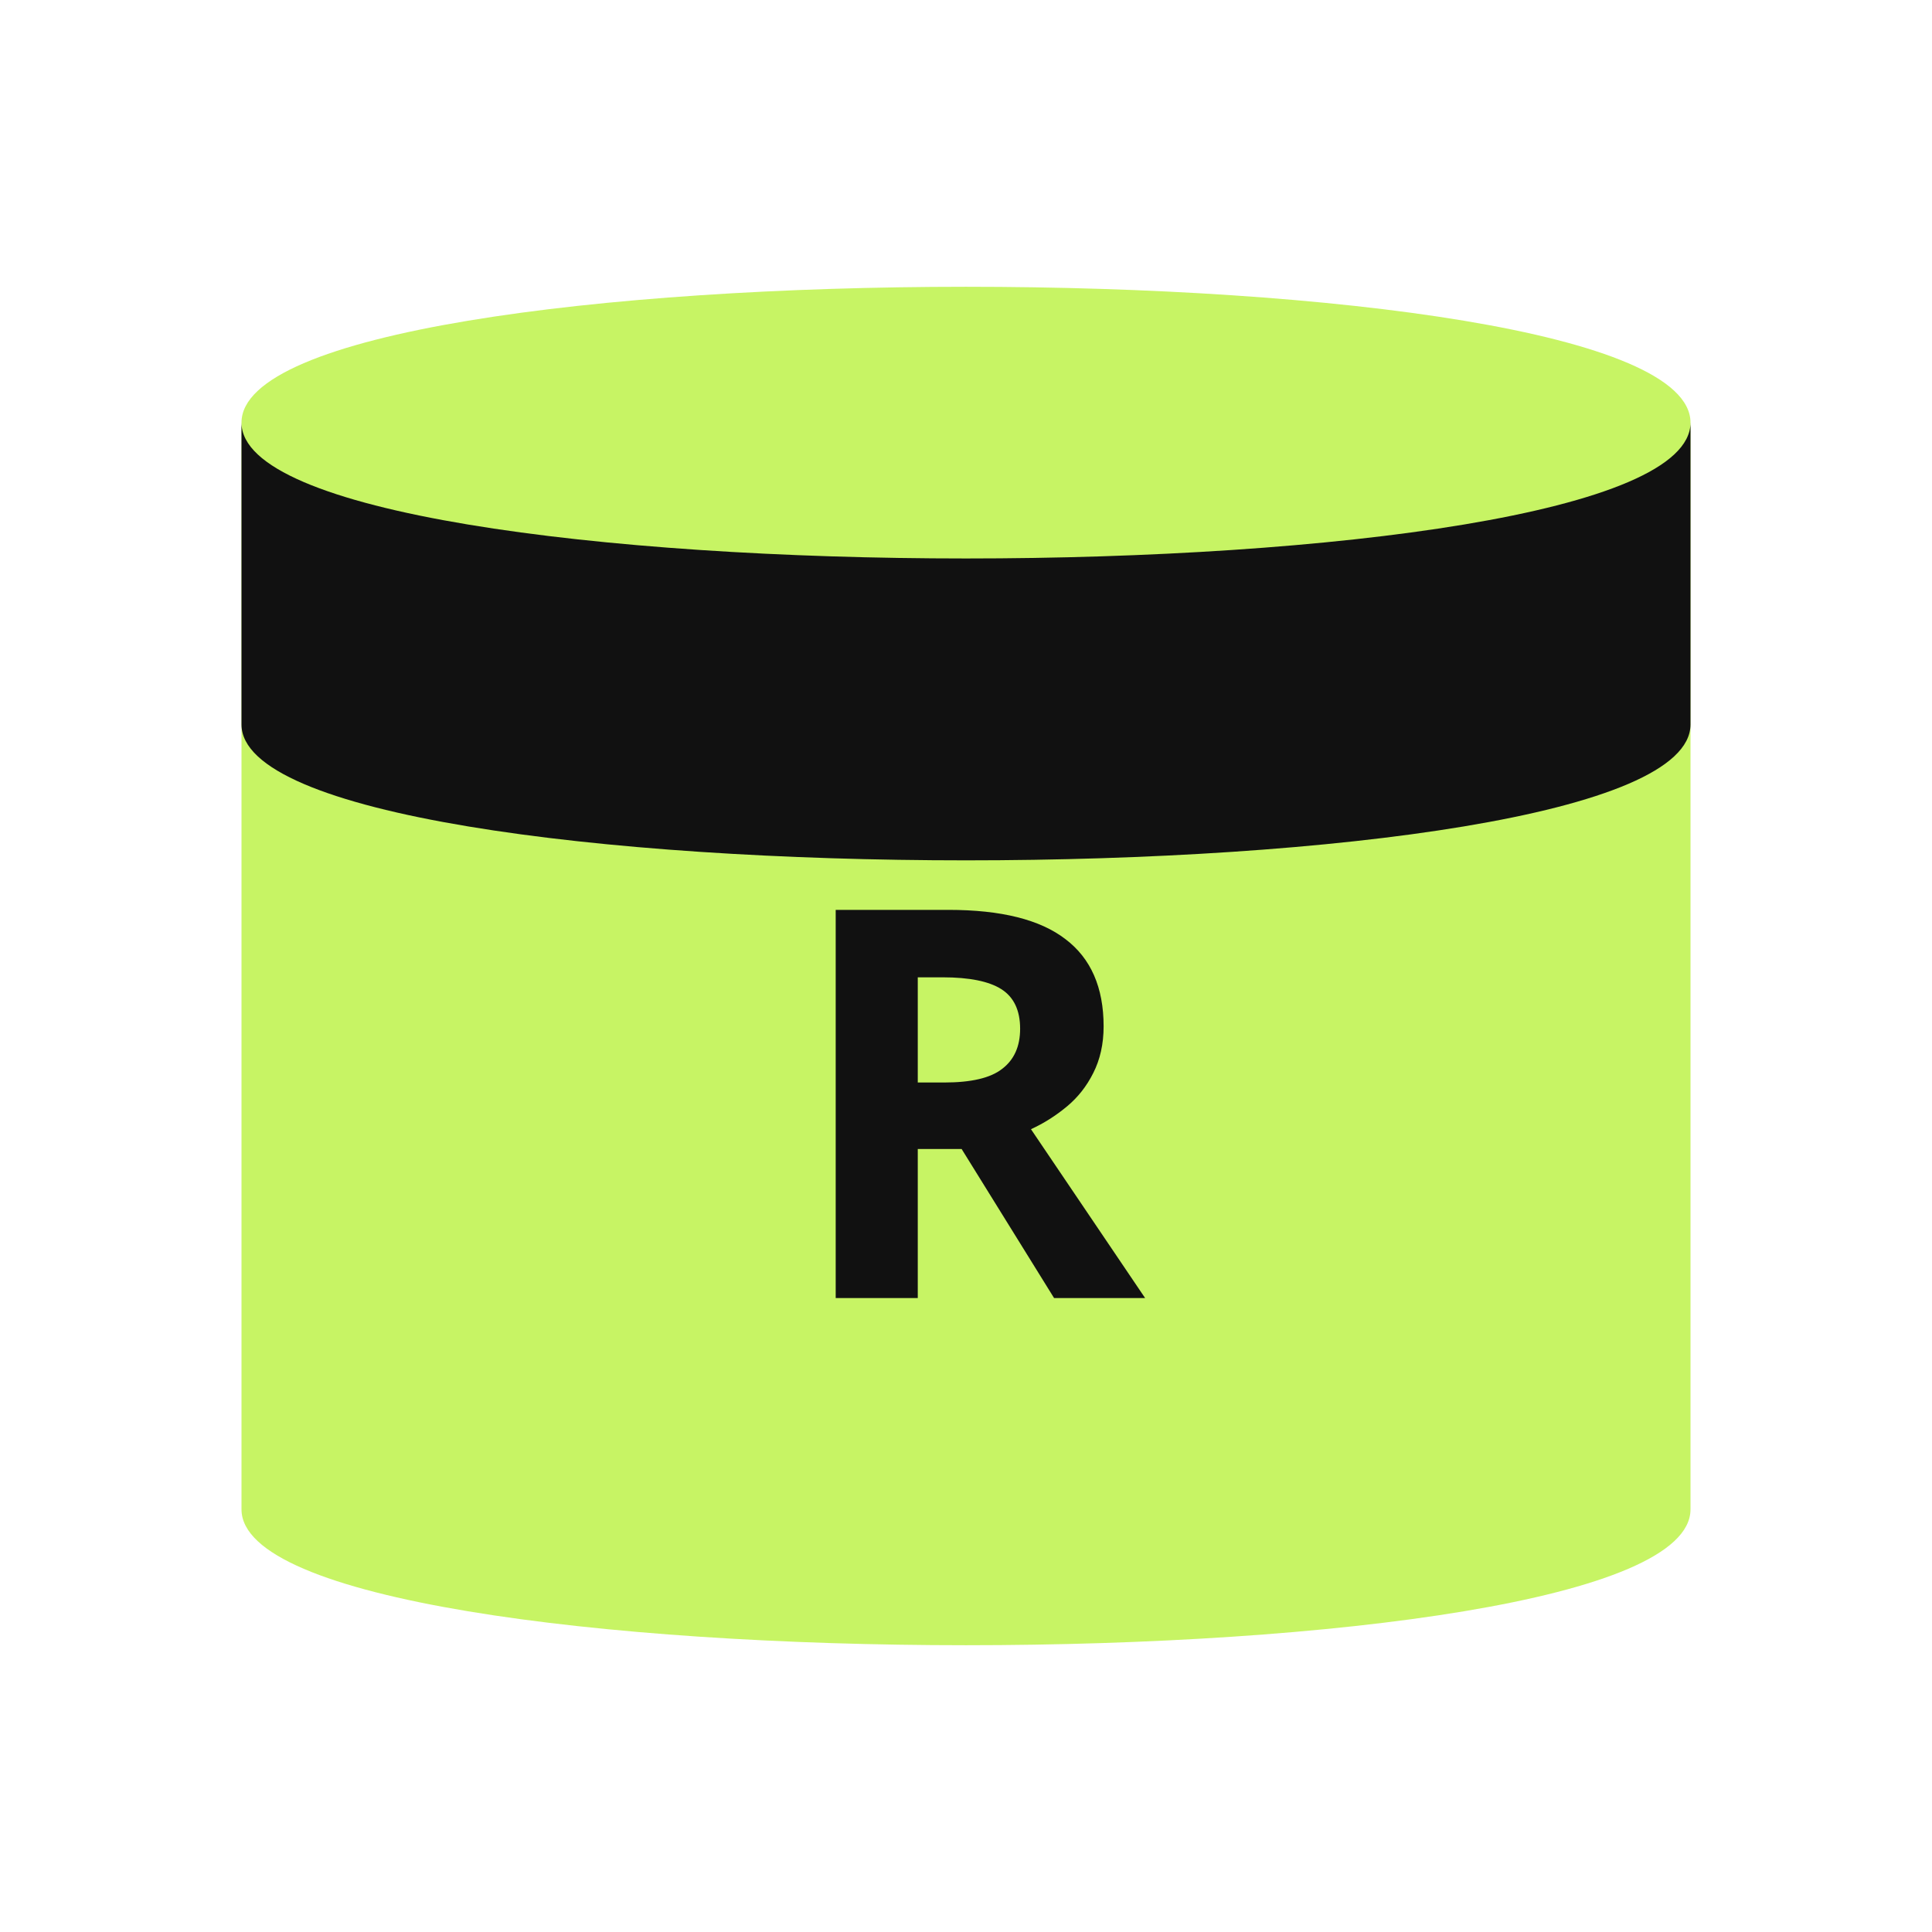
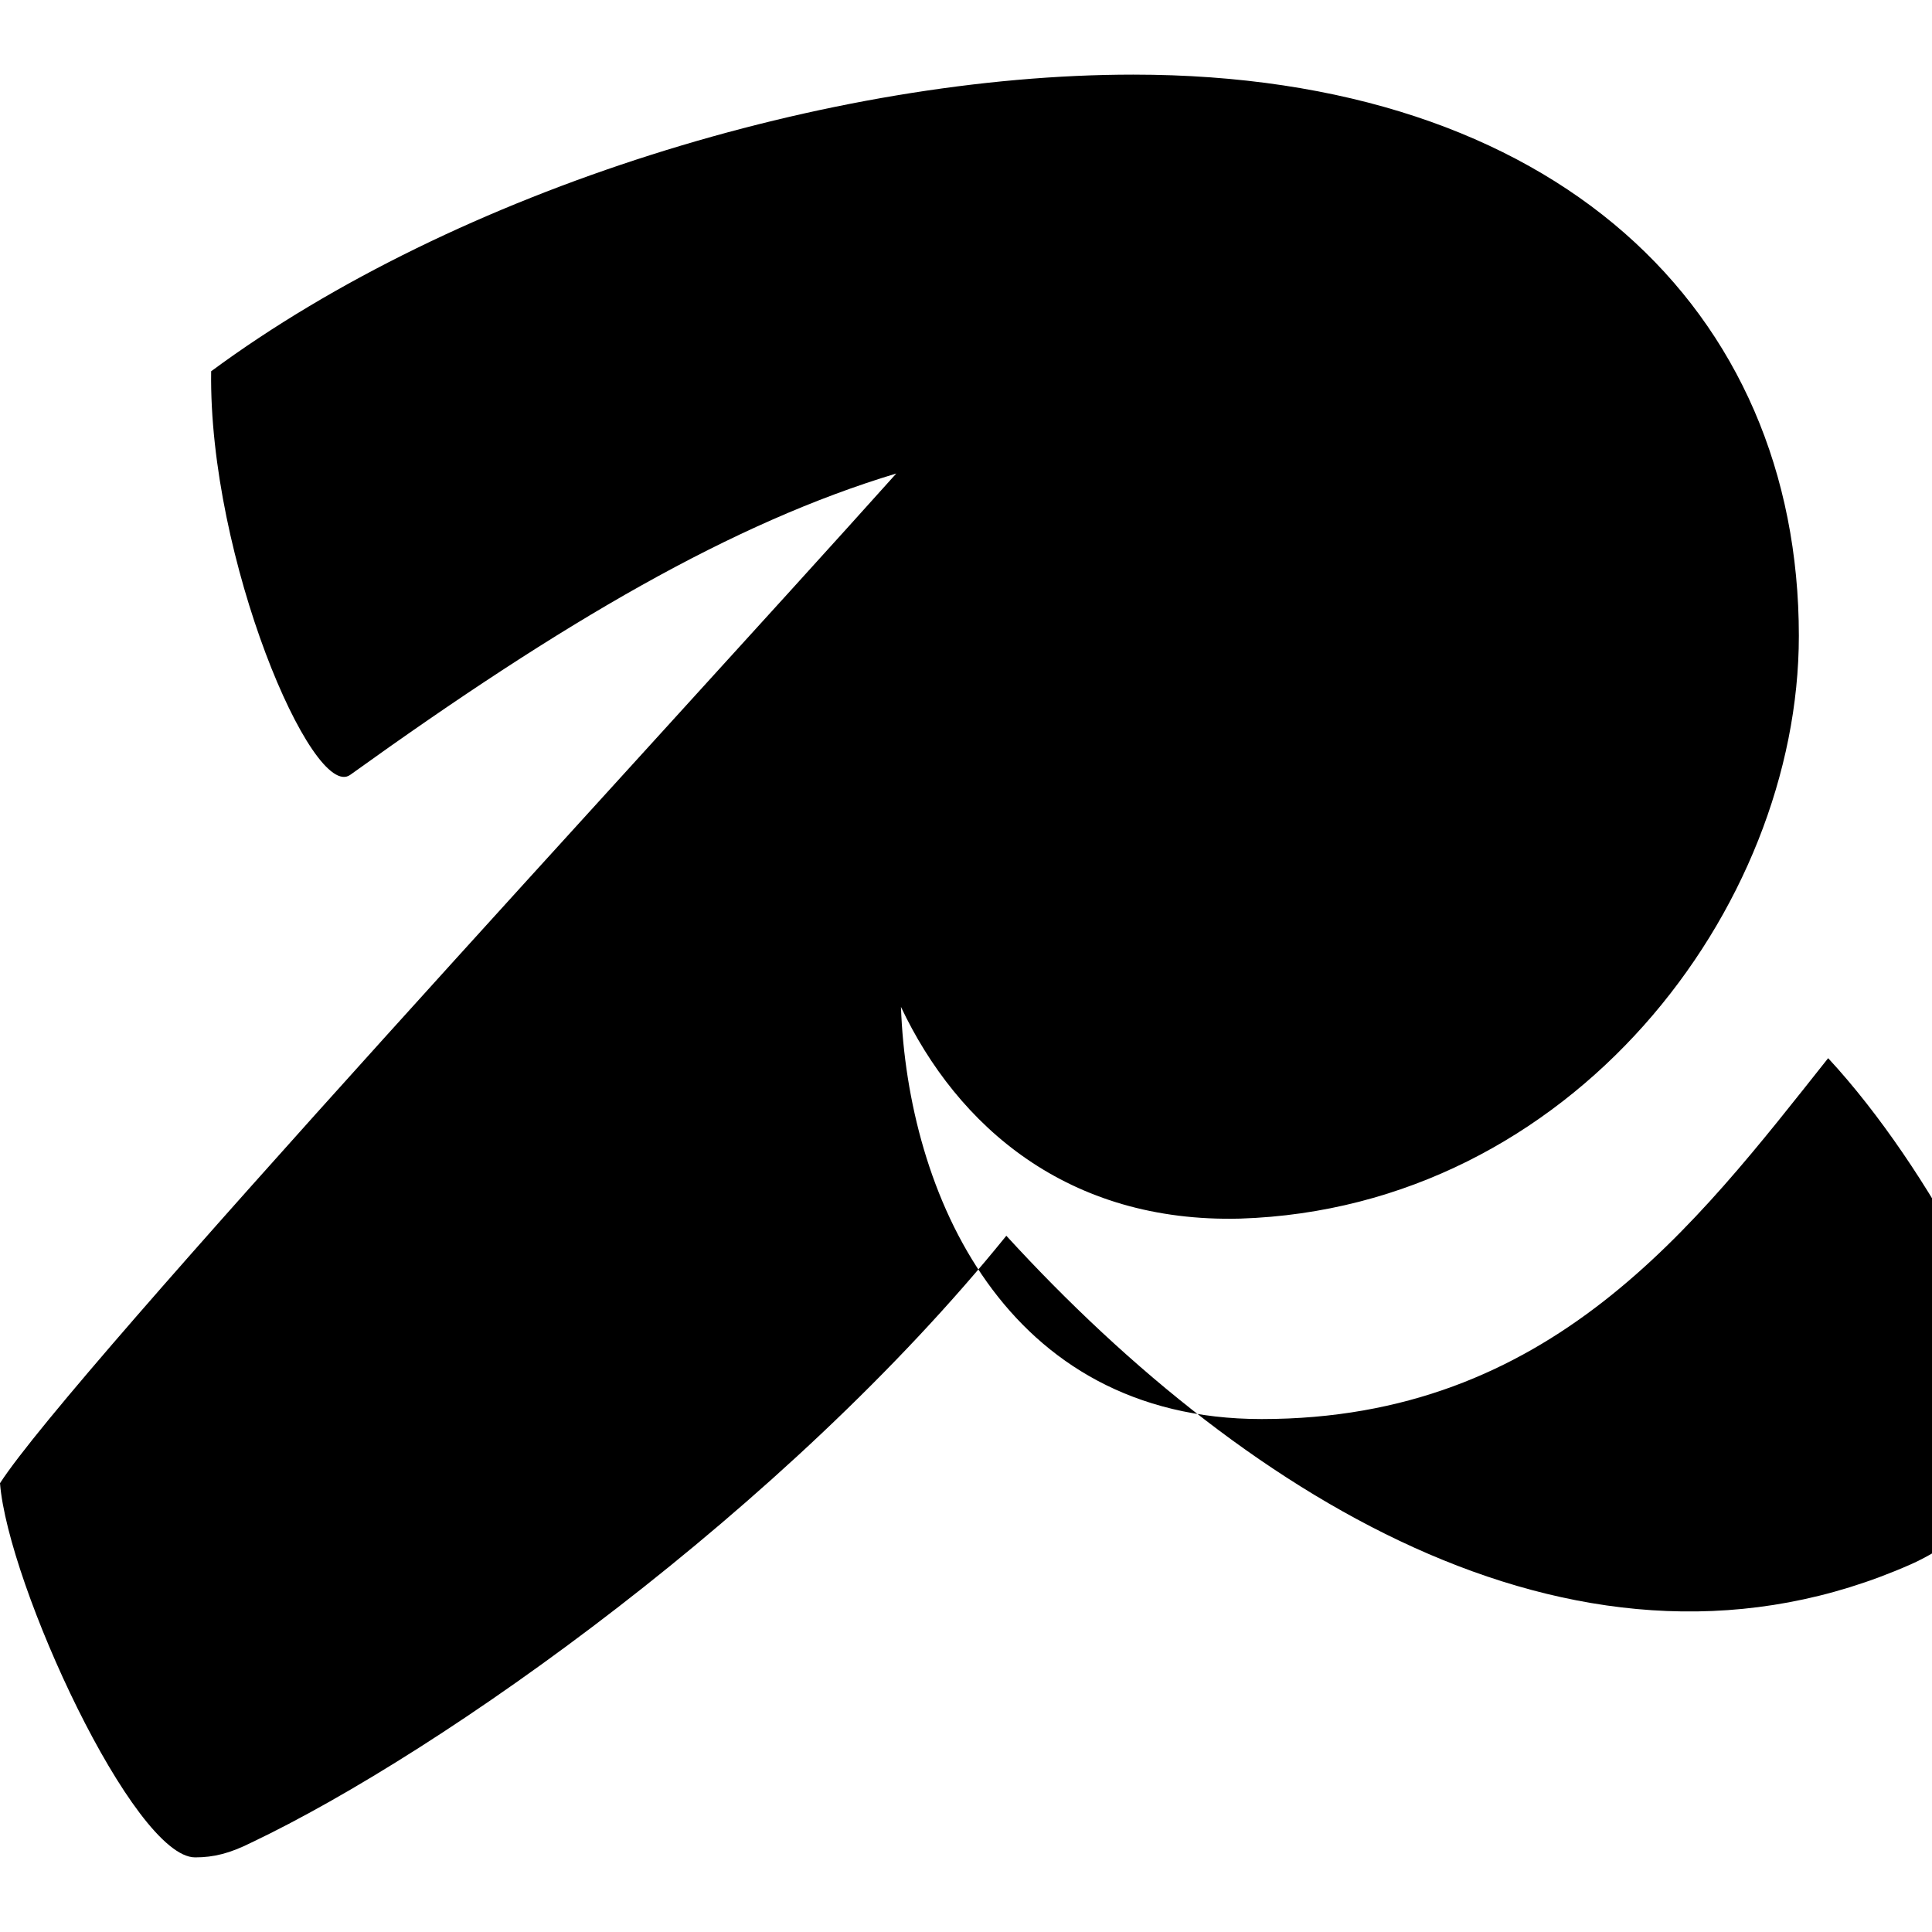
- <svg xmlns="http://www.w3.org/2000/svg" viewBox="0 0 64 64" role="img">
-   <path fill="#C7F464" d="M8 14c0-6 48-6 48 0v36c0 6-48 6-48 0z" />
-   <path fill="#111111" d="M8 14c0 6 48 6 48 0v10c0 6-48 6-48 0z" />
-   <text x="32" y="43" text-anchor="middle" font-family="sans-serif" font-size="18" font-weight="700" fill="#111111">R</text>
+ <svg xmlns="http://www.w3.org/2000/svg" role="img" viewBox="0 0 24 24" fill="currentColor">
+   <path d="M22.71 13.145c-1.66 2.092-3.452 4.483-7.038 4.483-3.203 0-4.397-2.825-4.48-5.12.701 1.484 2.073 2.685 4.214 2.63 4.117-.133 6.94-3.852 6.94-7.239 0-4.05-3.022-6.972-8.268-6.972-3.752 0-8.4 1.428-11.455 3.685C2.59 6.937 3.885 9.958 4.35 9.626c2.648-1.904 4.748-3.13 6.784-3.744C8.12 9.244.886 17.05 0 18.425c.1 1.261 1.66 4.648 2.424 4.648.232 0 .431-.05.697-.183 2.374-1.129 6.643-4.152 9.38-7.539 3.039 3.321 7.206 5.86 11.233 4.083.747-.332 1.428-1.046 1.428-1.744 0-.847-1.162-3.153-2.452-4.545z" />
</svg>
